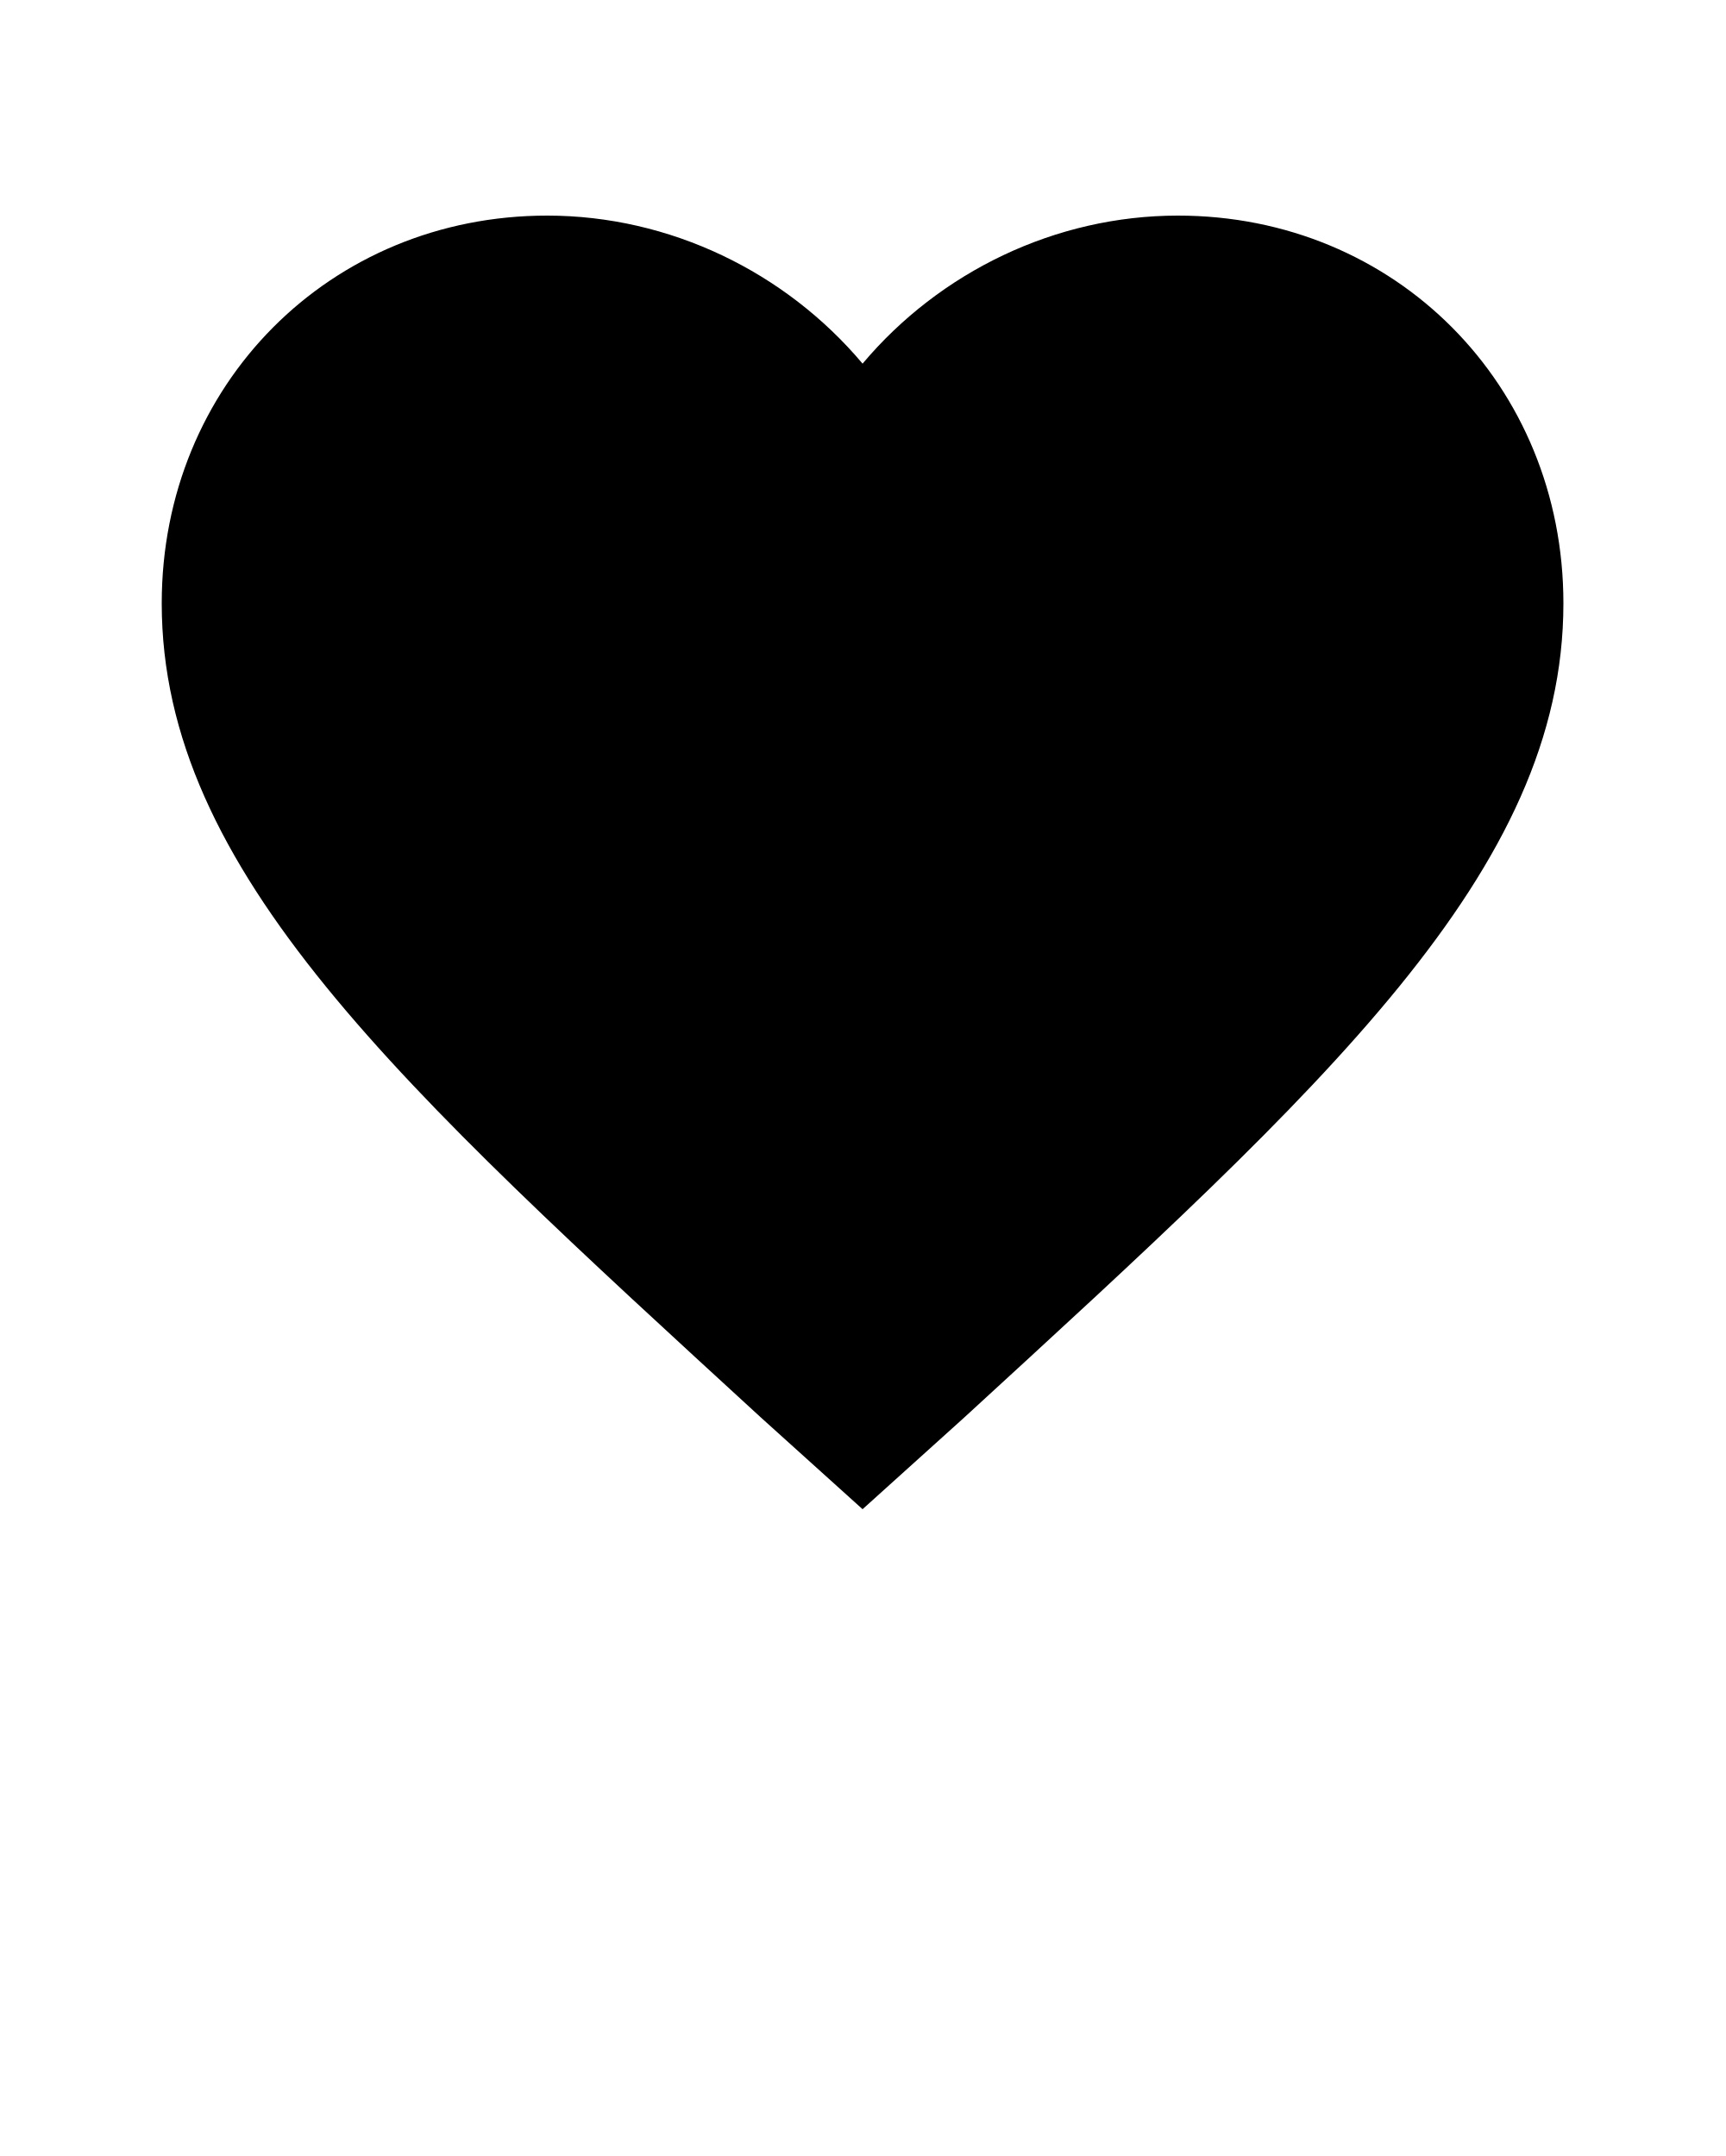
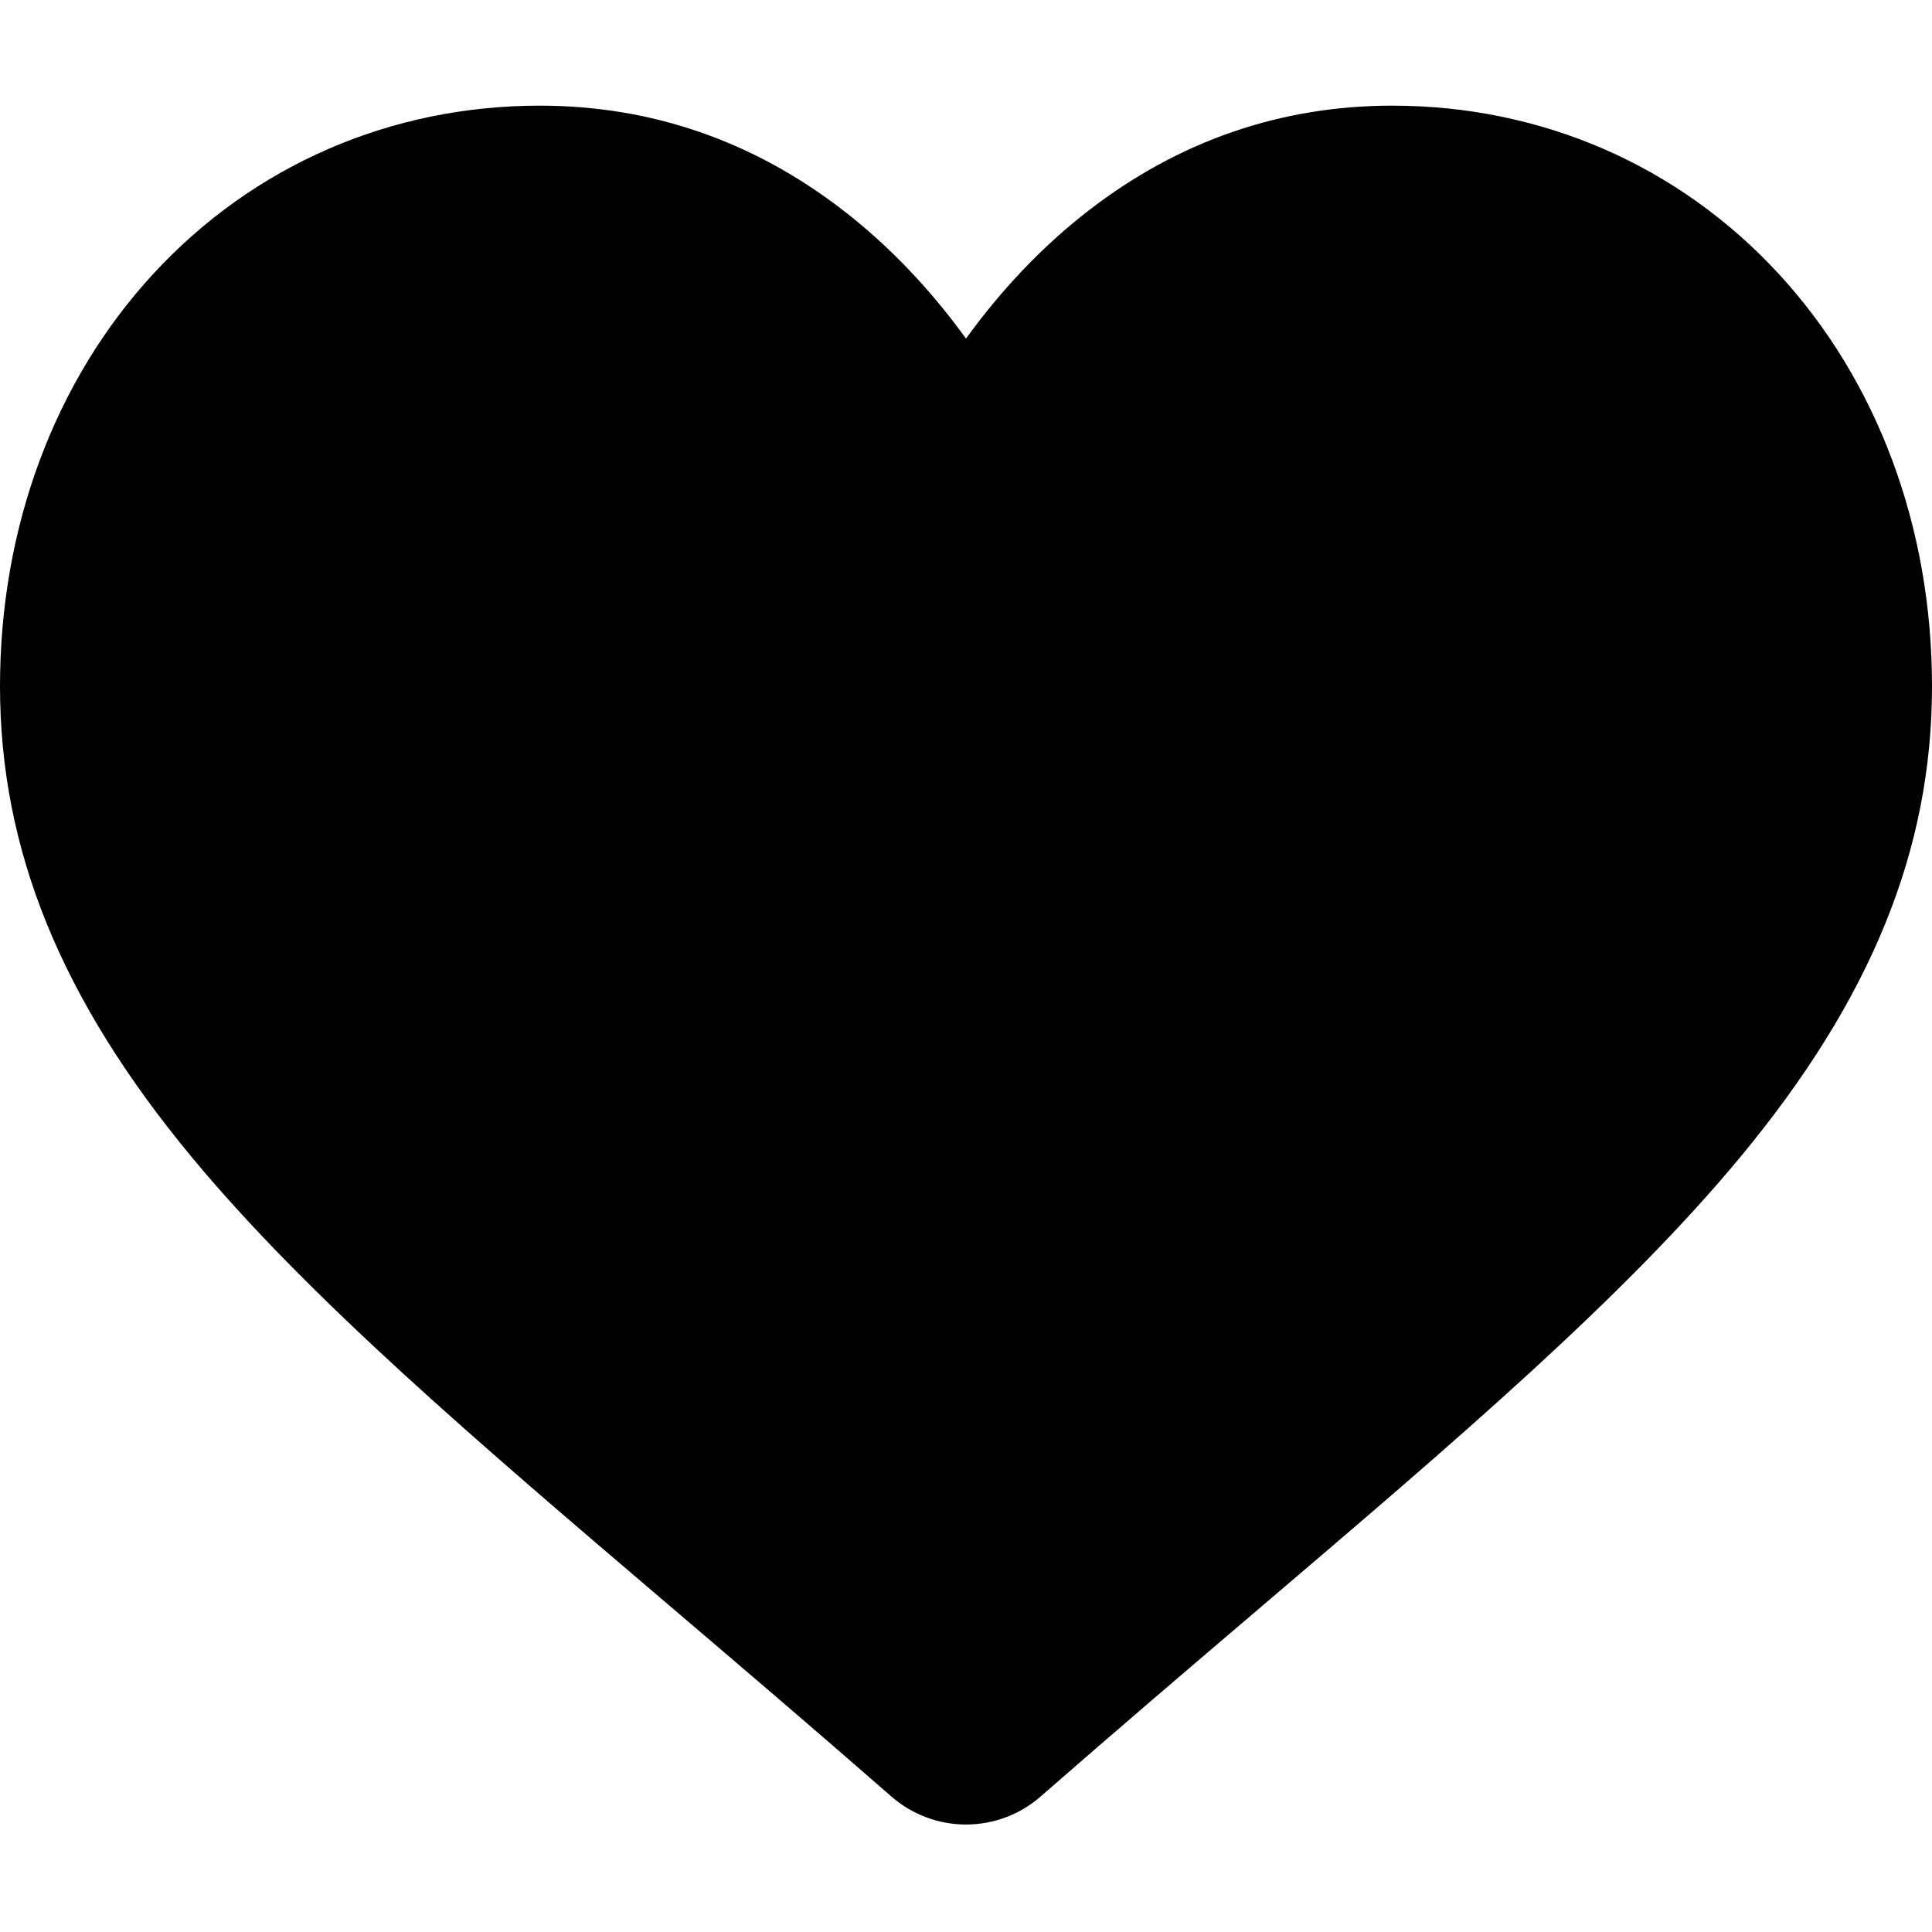
- <svg xmlns="http://www.w3.org/2000/svg" version="1.1" width="30" height="auto" viewBox="0 0 512 640" enable-background="new 0 0 512 512" xml:space="preserve">
-   <g>
-     <path d="M256,448l-30.164-27.211C118.718,322.442,48,258.61,48,179.095C48,114.221,97.918,64,162.4,64   c36.399,0,70.717,16.742,93.6,43.947C278.882,80.742,313.199,64,349.6,64C414.082,64,464,114.221,464,179.095   c0,79.516-70.719,143.348-177.836,241.694L256,448z" />
-   </g>
+ <svg xmlns="http://www.w3.org/2000/svg" viewBox="0 -28 512 512" width="25">
+   <path d="m471.383 44.578c-26.504-28.746-62.871-44.578-102.41-44.578-29.555 0-56.621 9.344-80.449 27.77-12.023 9.301-22.918 20.68-32.523 33.961-9.602-13.277-20.5-24.66-32.527-33.961-23.824-18.426-50.891-27.77-80.445-27.77-39.539 0-75.91 15.832-102.414 44.578-26.188 28.41-40.613 67.223-40.613 109.293 0 43.301 16.137 82.938 50.781 124.742 30.992 37.395 75.535 75.355 127.117 119.312 17.613 15.012 37.578 32.027 58.309 50.152 5.477 4.797 12.504 7.438 19.793 7.438 7.285 0 14.316-2.641 19.785-7.43 20.73-18.129 40.707-35.152 58.328-50.172 51.574-43.949 96.117-81.906 127.109-119.305 34.645-41.801 50.777-81.438 50.777-124.742 0-42.066-14.426-80.879-40.617-109.289zm0 0" />
</svg>
